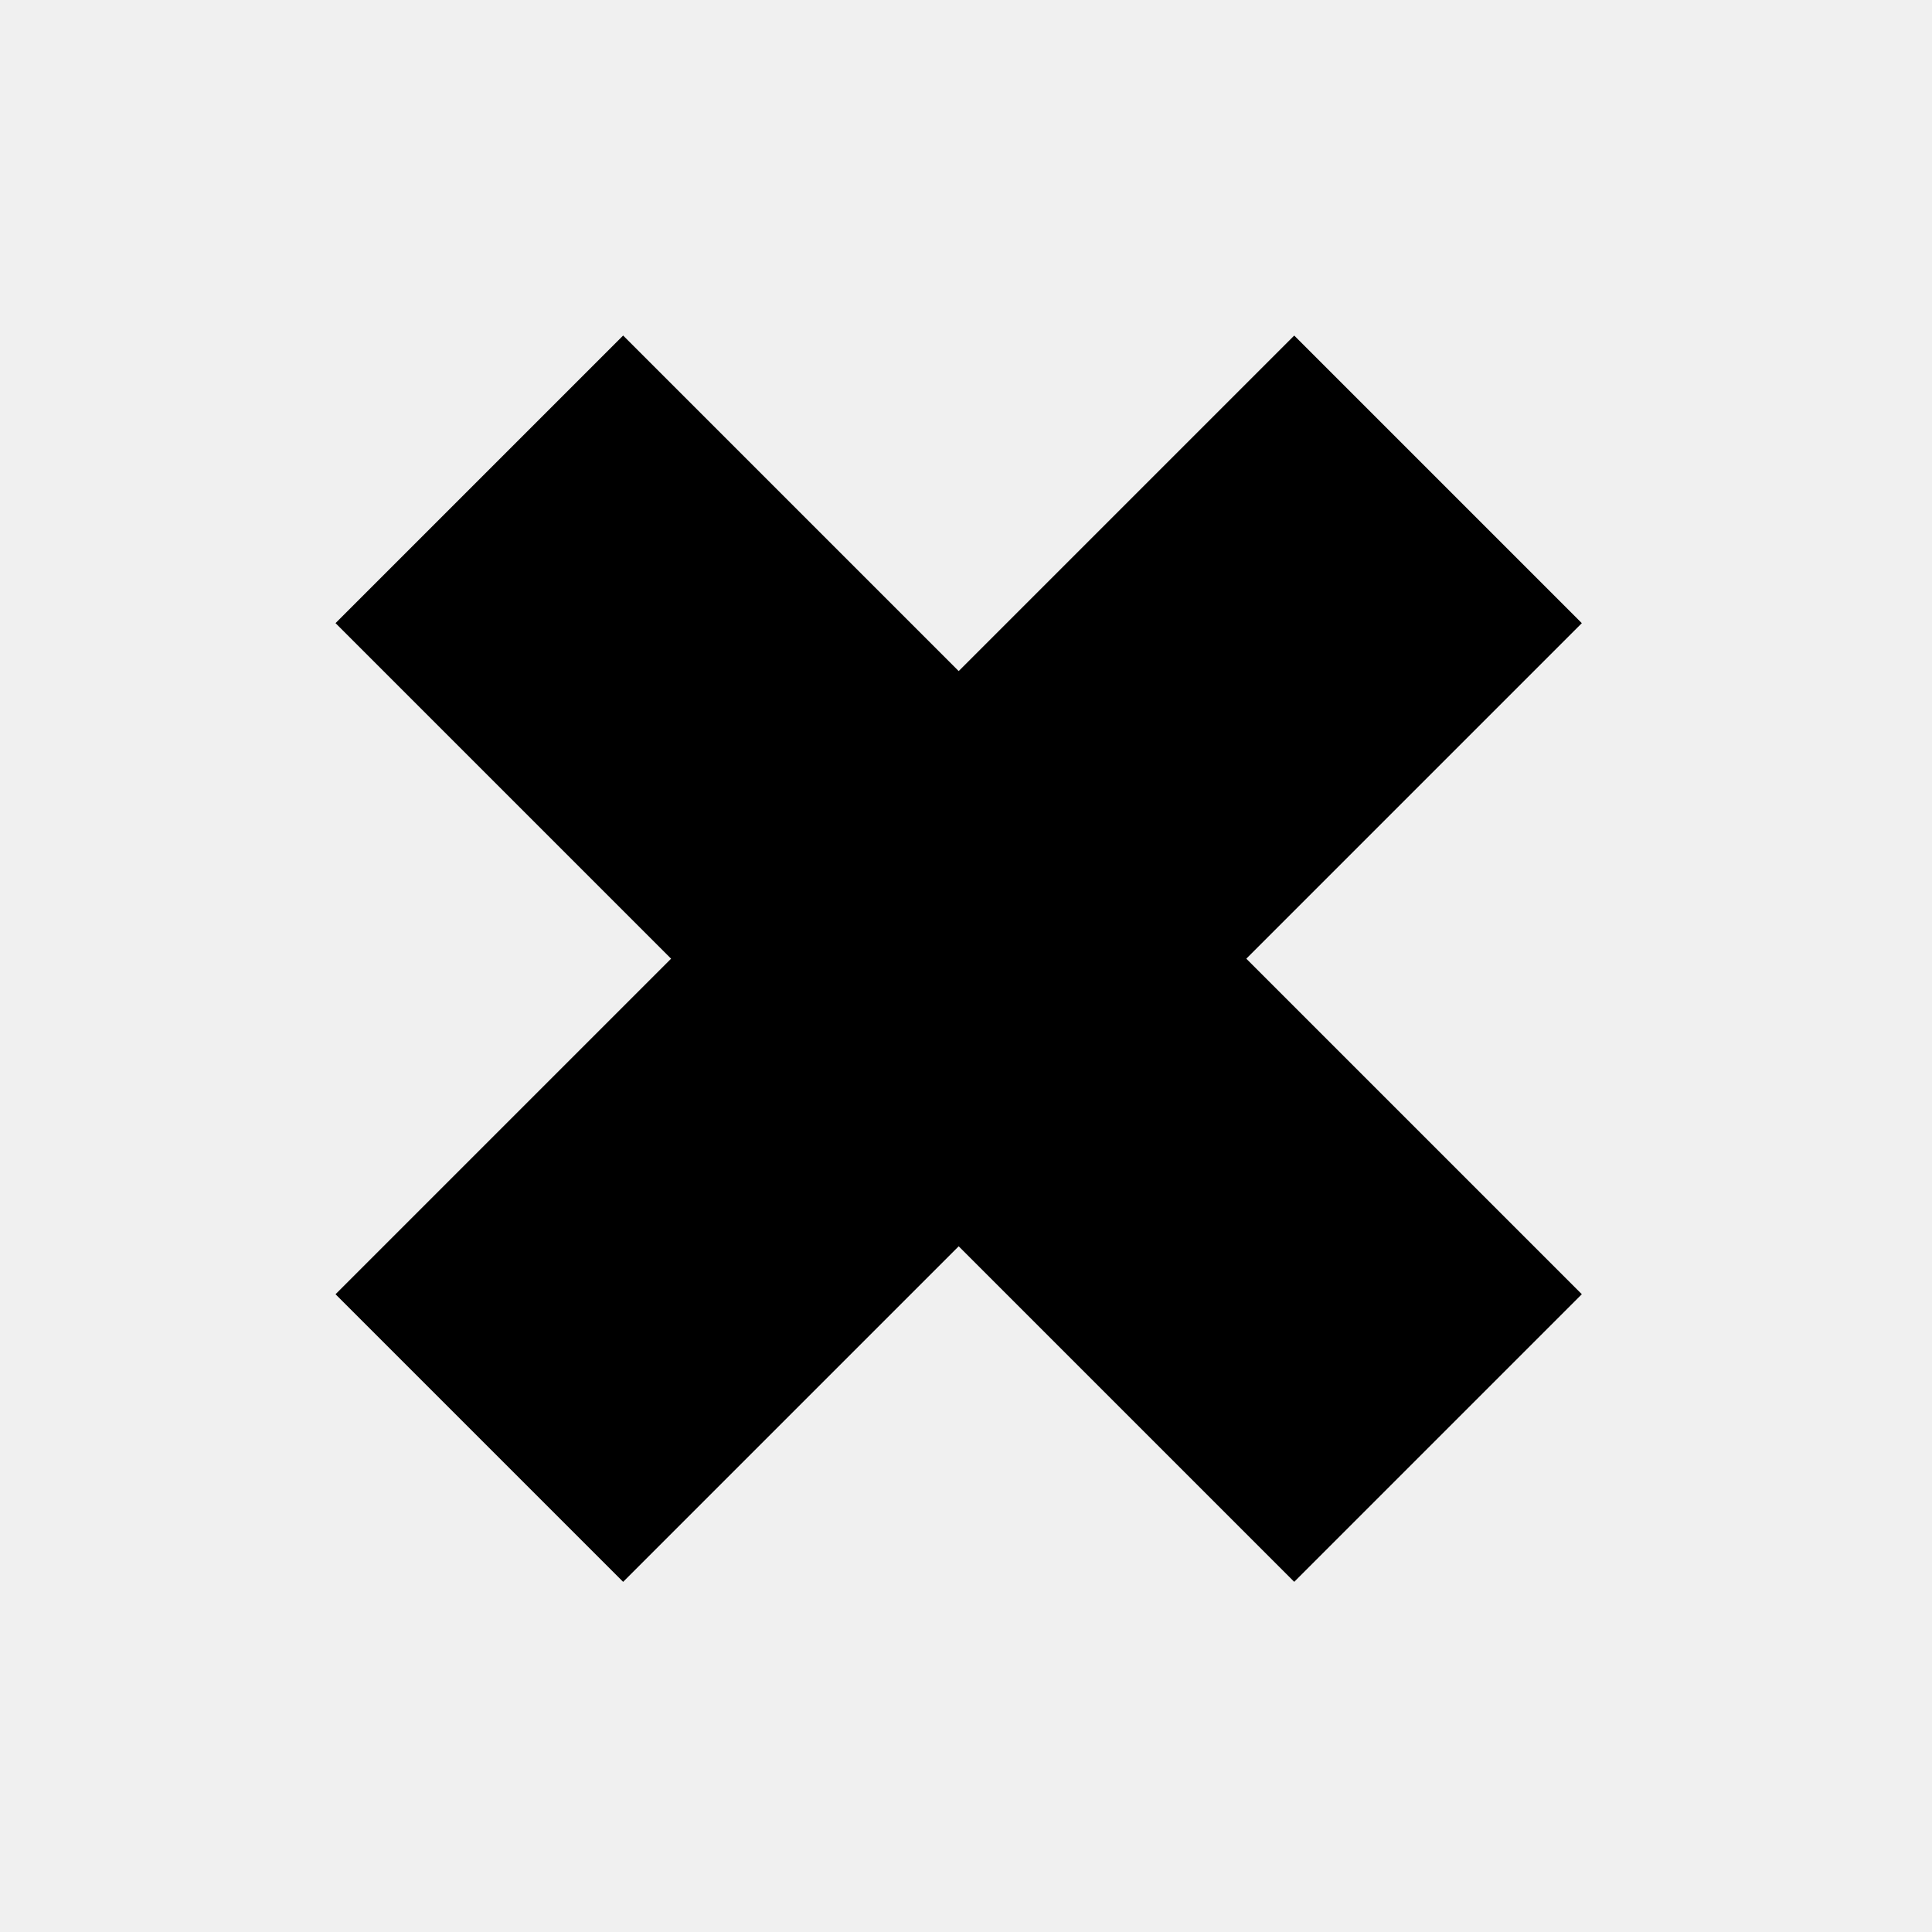
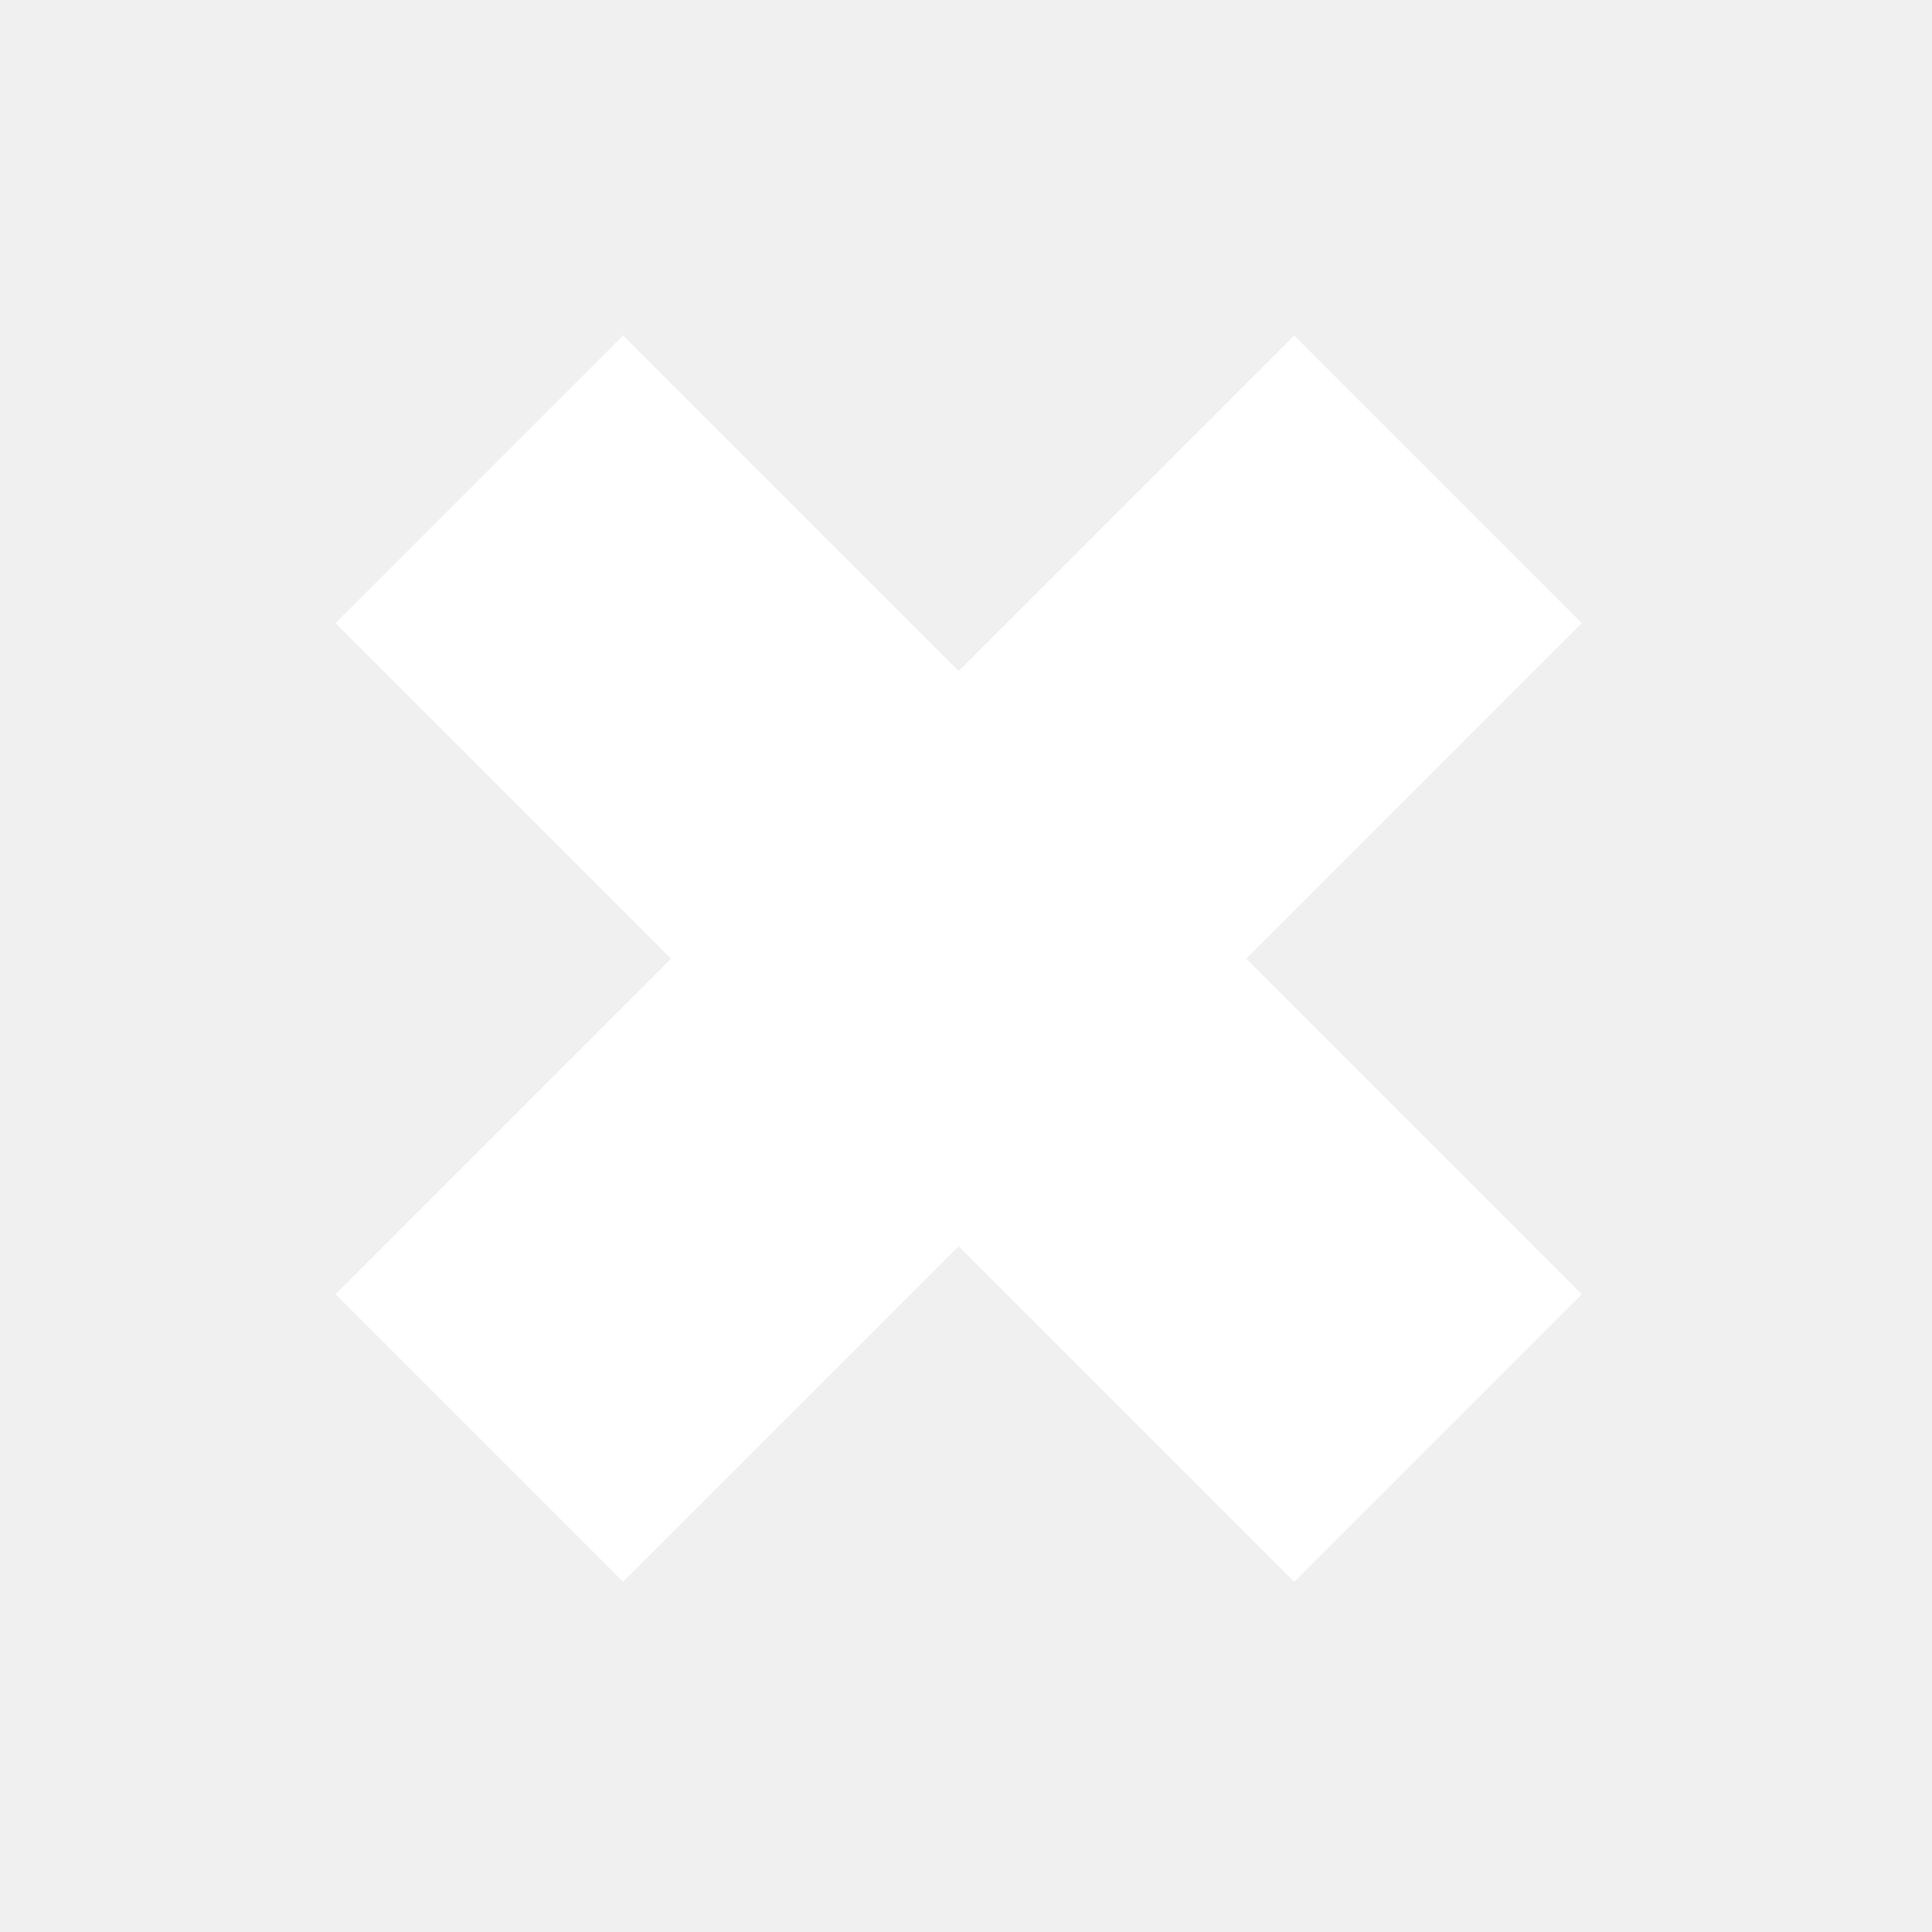
<svg xmlns="http://www.w3.org/2000/svg" width="57" height="57" viewBox="0 0 57 57" fill="none">
-   <rect x="9.899" y="38.184" width="40" height="12" transform="rotate(-45 9.89949 38.1838)" fill="black" />
-   <rect x="38.184" y="46.669" width="40" height="12" transform="rotate(-135 38.1838 46.669)" fill="black" />
+   <rect x="9.899" y="38.184" width="40" height="12" transform="rotate(-45 9.89949 38.1838)" fill="white" />
+   <rect x="38.184" y="46.669" width="40" height="12" transform="rotate(-135 38.1838 46.669)" fill="white" />
</svg>
